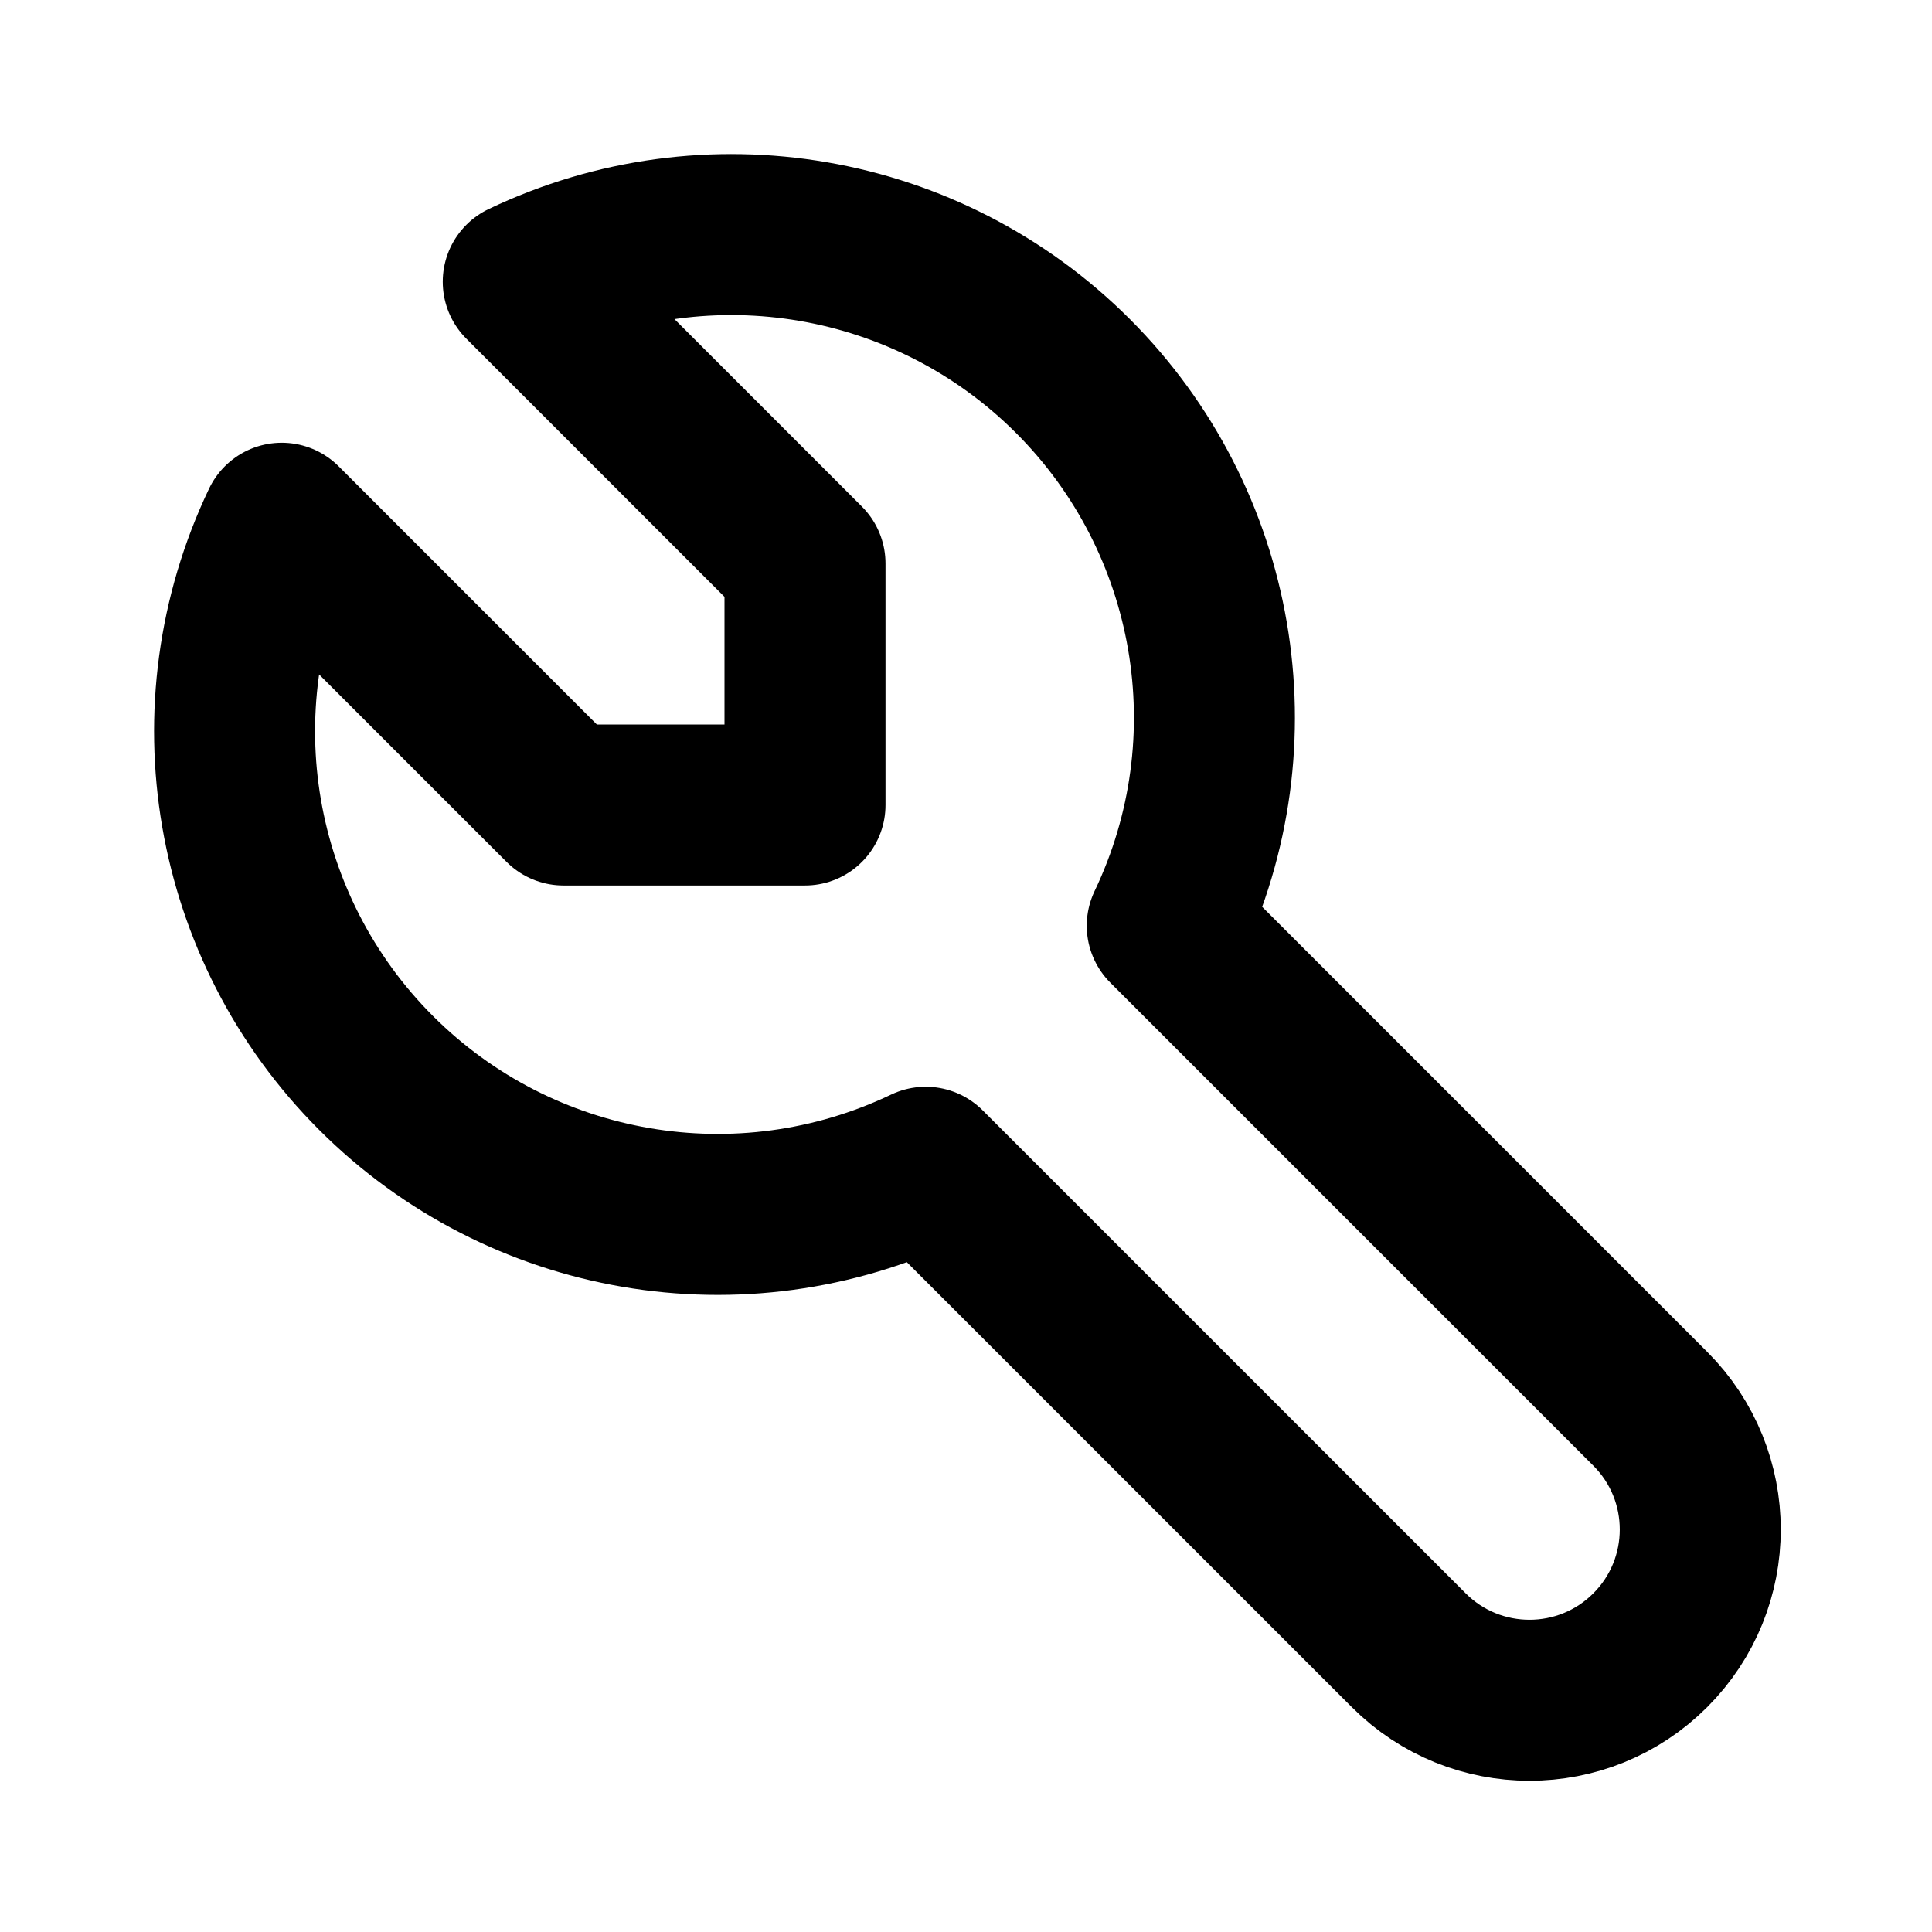
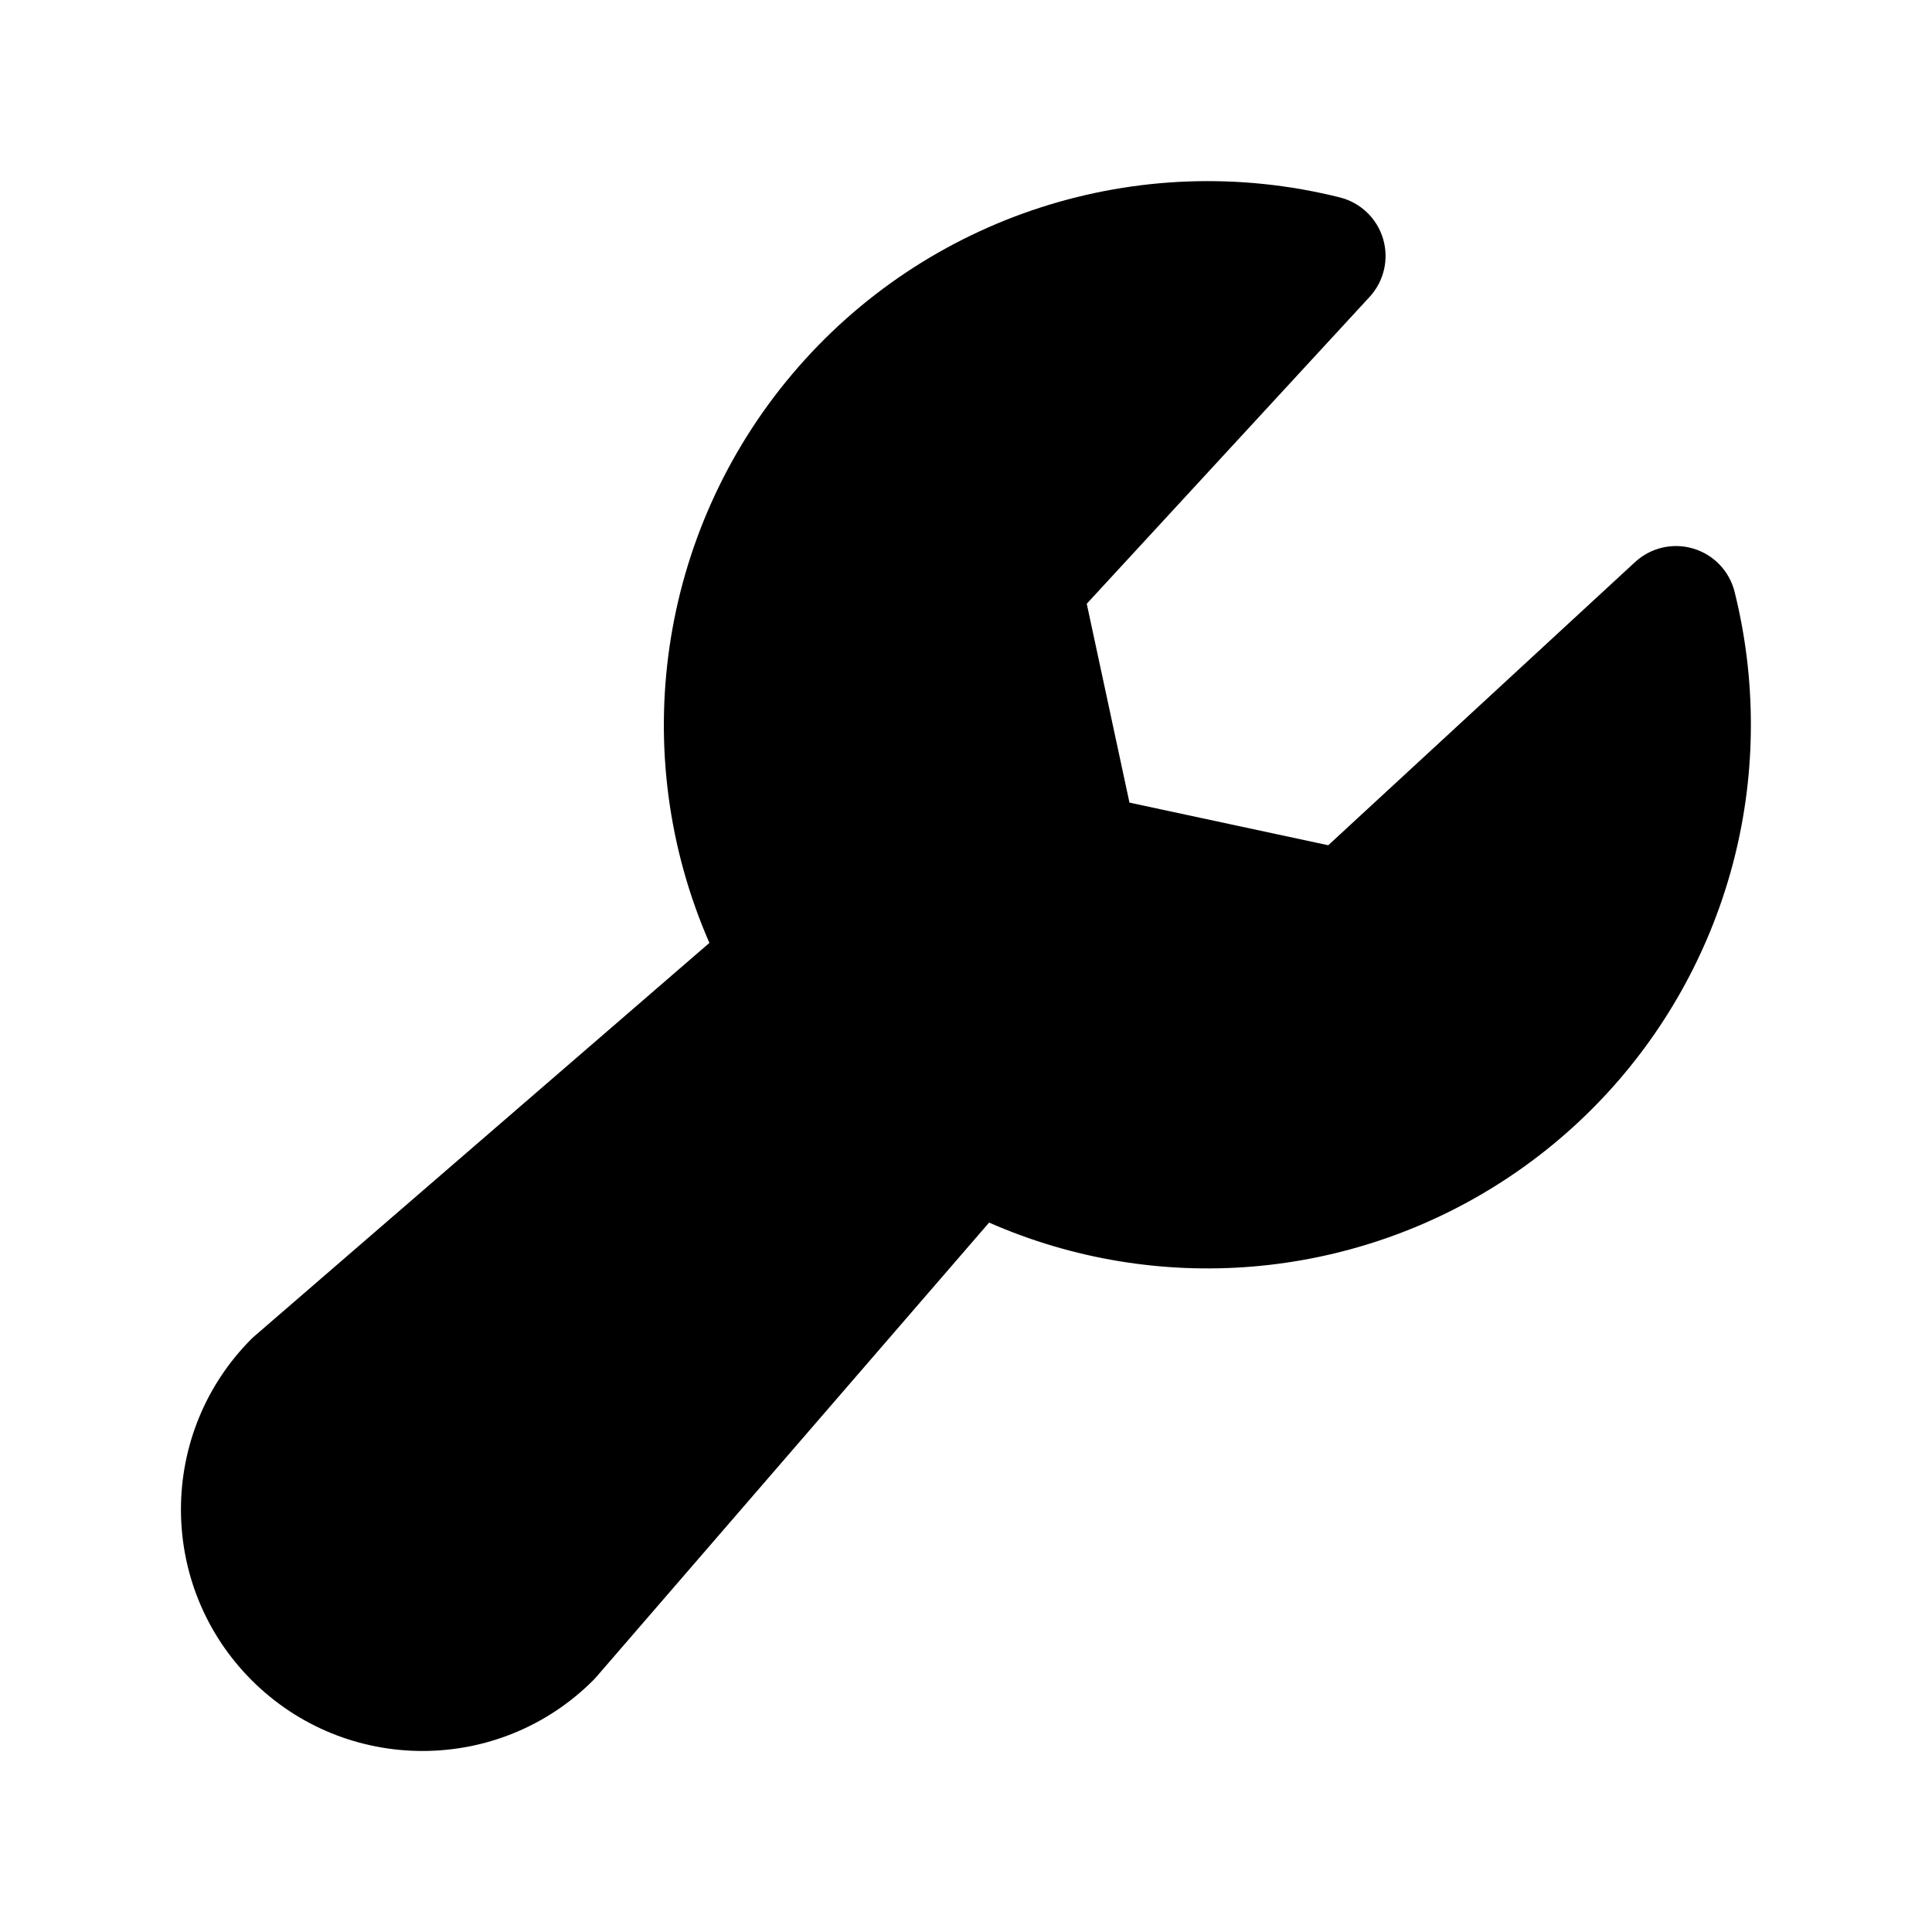
- <svg xmlns="http://www.w3.org/2000/svg" width="24" height="24" viewBox="0 0 24 24" fill="none" stroke="currentColor" stroke-width="2" stroke-linecap="round" stroke-linejoin="round" class="icon icon-tabler icons-tabler-outline icon-tabler-tool">
-   <path stroke="none" d="M0 0h24v24H0z" fill="none" />
-   <path d="M7 10h3v-3l-3.5 -3.5a6 6 0 0 1 8 8l6 6a2 2 0 0 1 -3 3l-6 -6a6 6 0 0 1 -8 -8l3.5 3.5" />
+ <svg xmlns="http://www.w3.org/2000/svg" width="24" height="24" viewBox="0 0 256 256" fill="currentColor">
+   <path d="M232,96a72,72,0,0,1-100.94,66L79,222.22c-.12.14-.26.29-.39.42a32,32,0,0,1-45.26-45.26c.14-.13.28-.27.43-.39L94,124.94a72.07,72.07,0,0,1,83.54-98.78,8,8,0,0,1,3.93,13.19L144,80l5.66,26.35L176,112l40.65-37.52a8,8,0,0,1,13.19,3.93A72.6,72.6,0,0,1,232,96Z" />
</svg>
